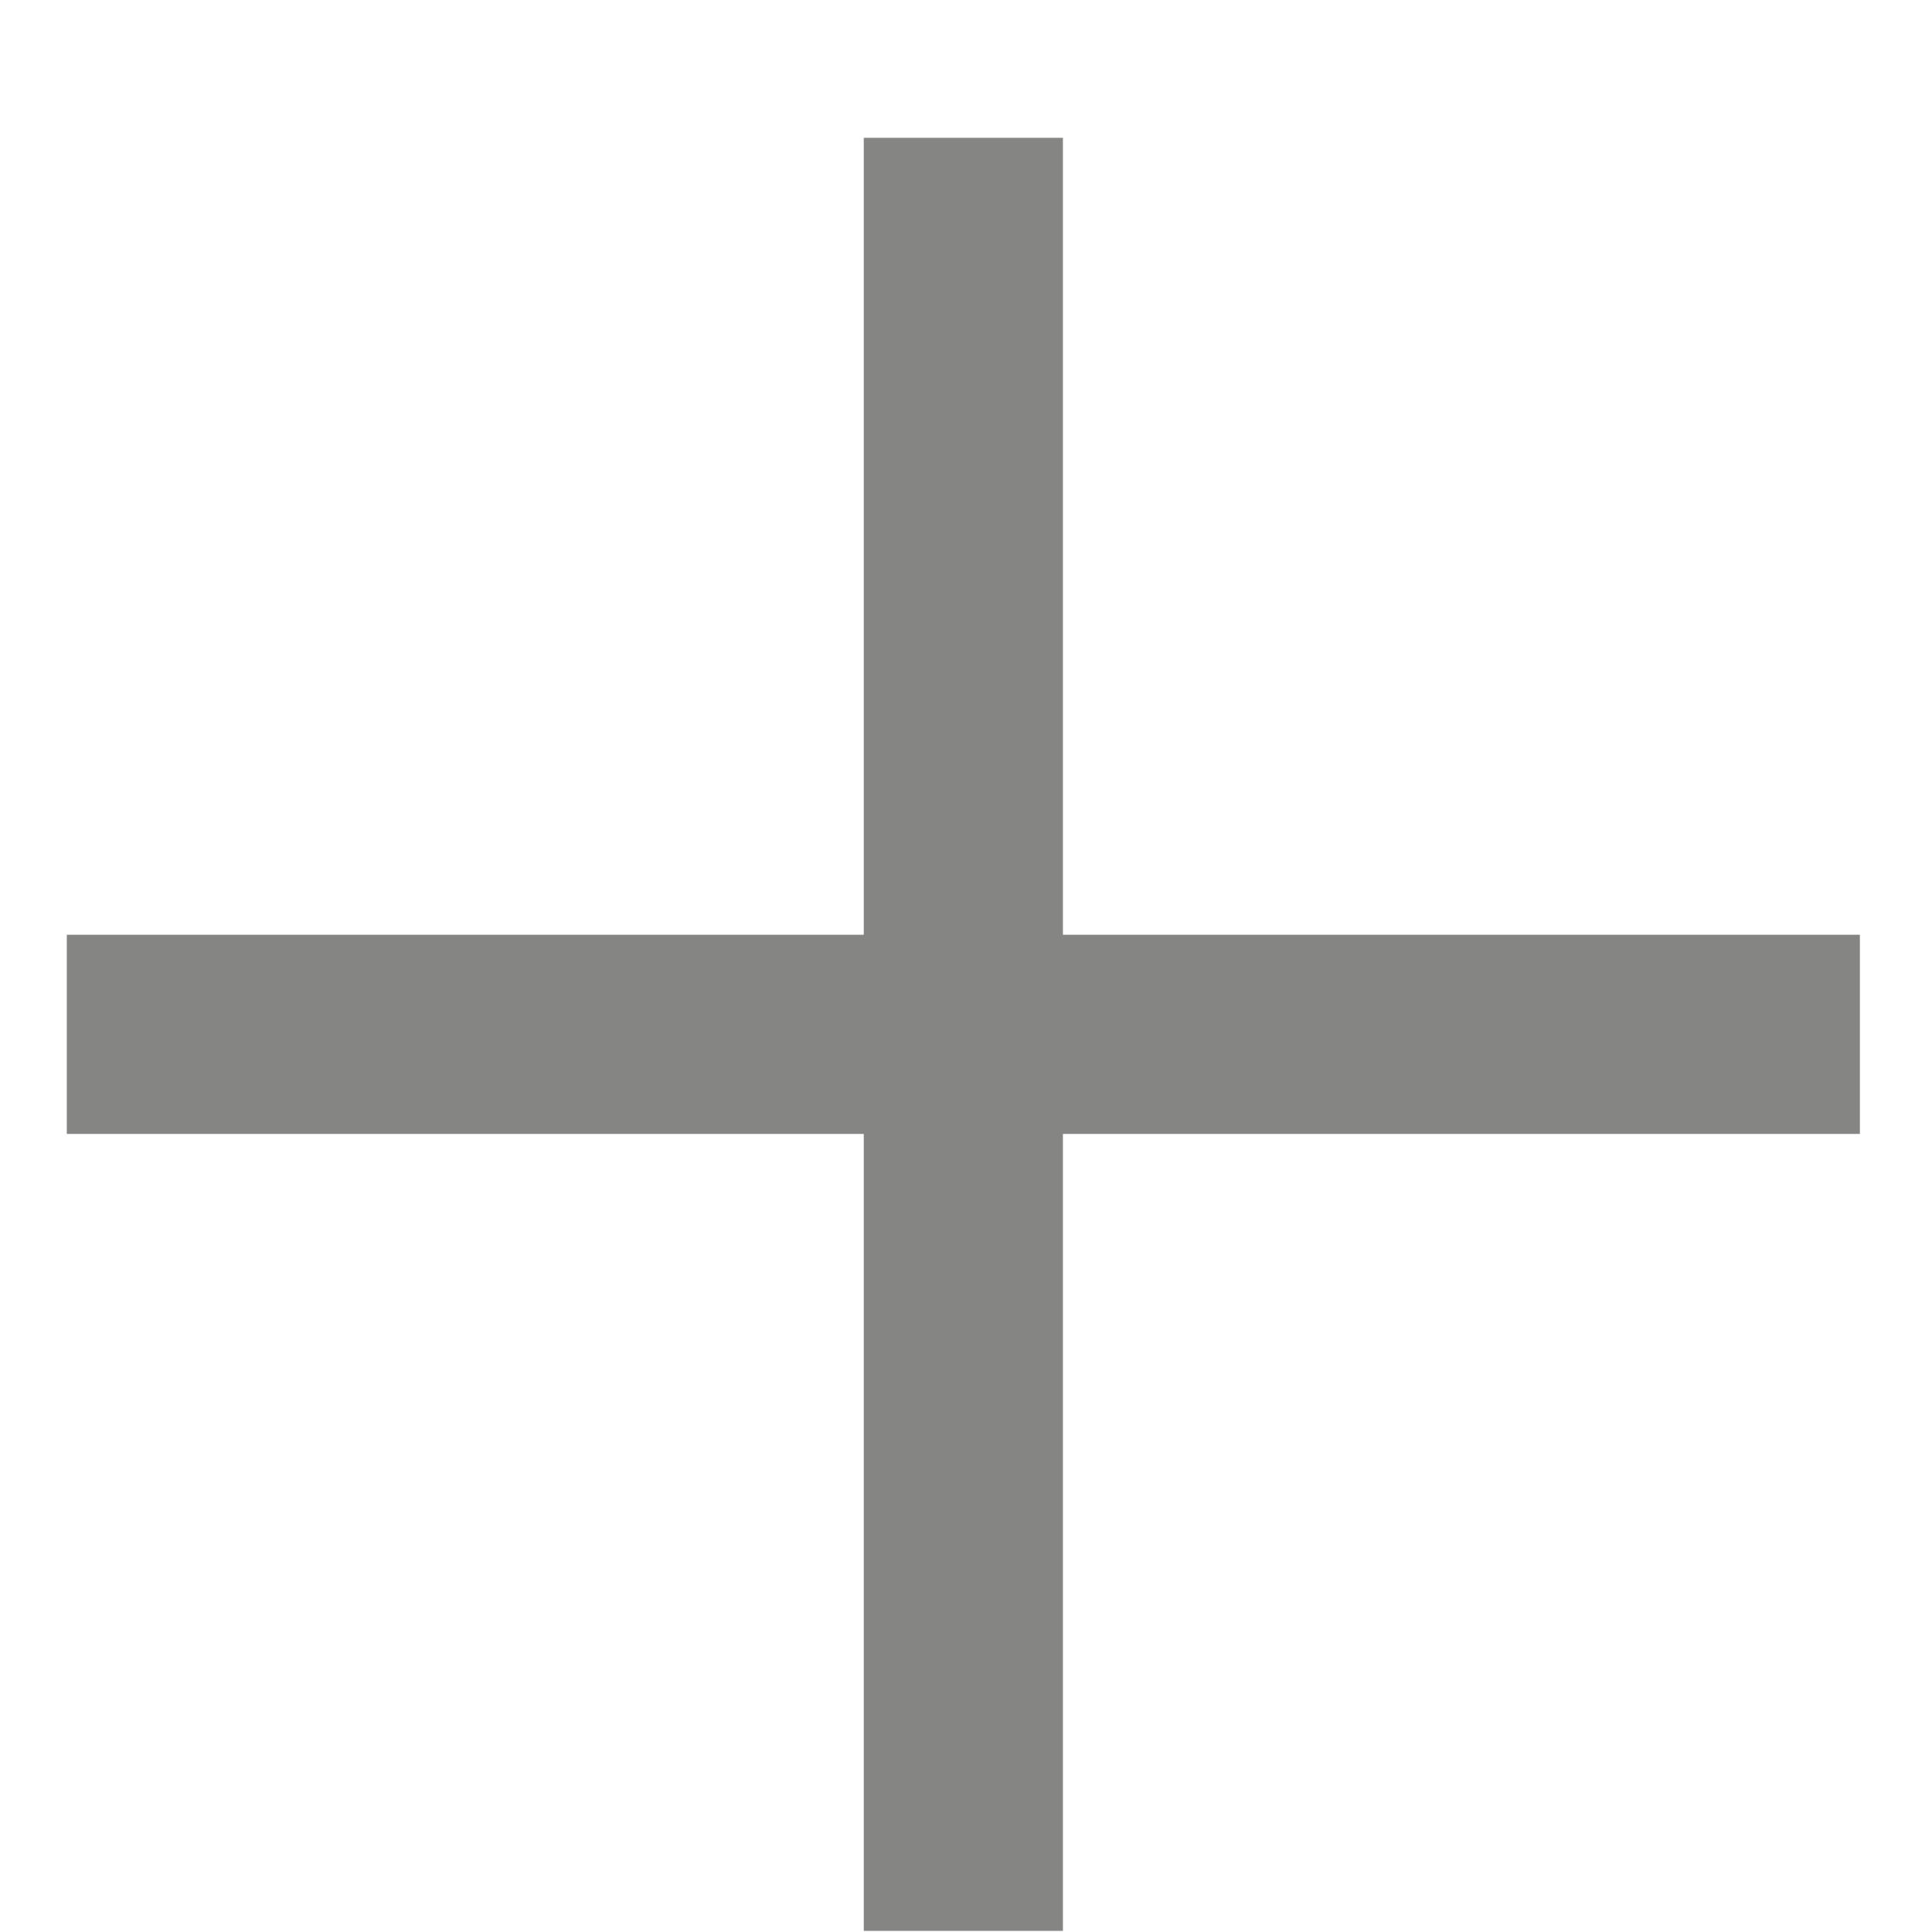
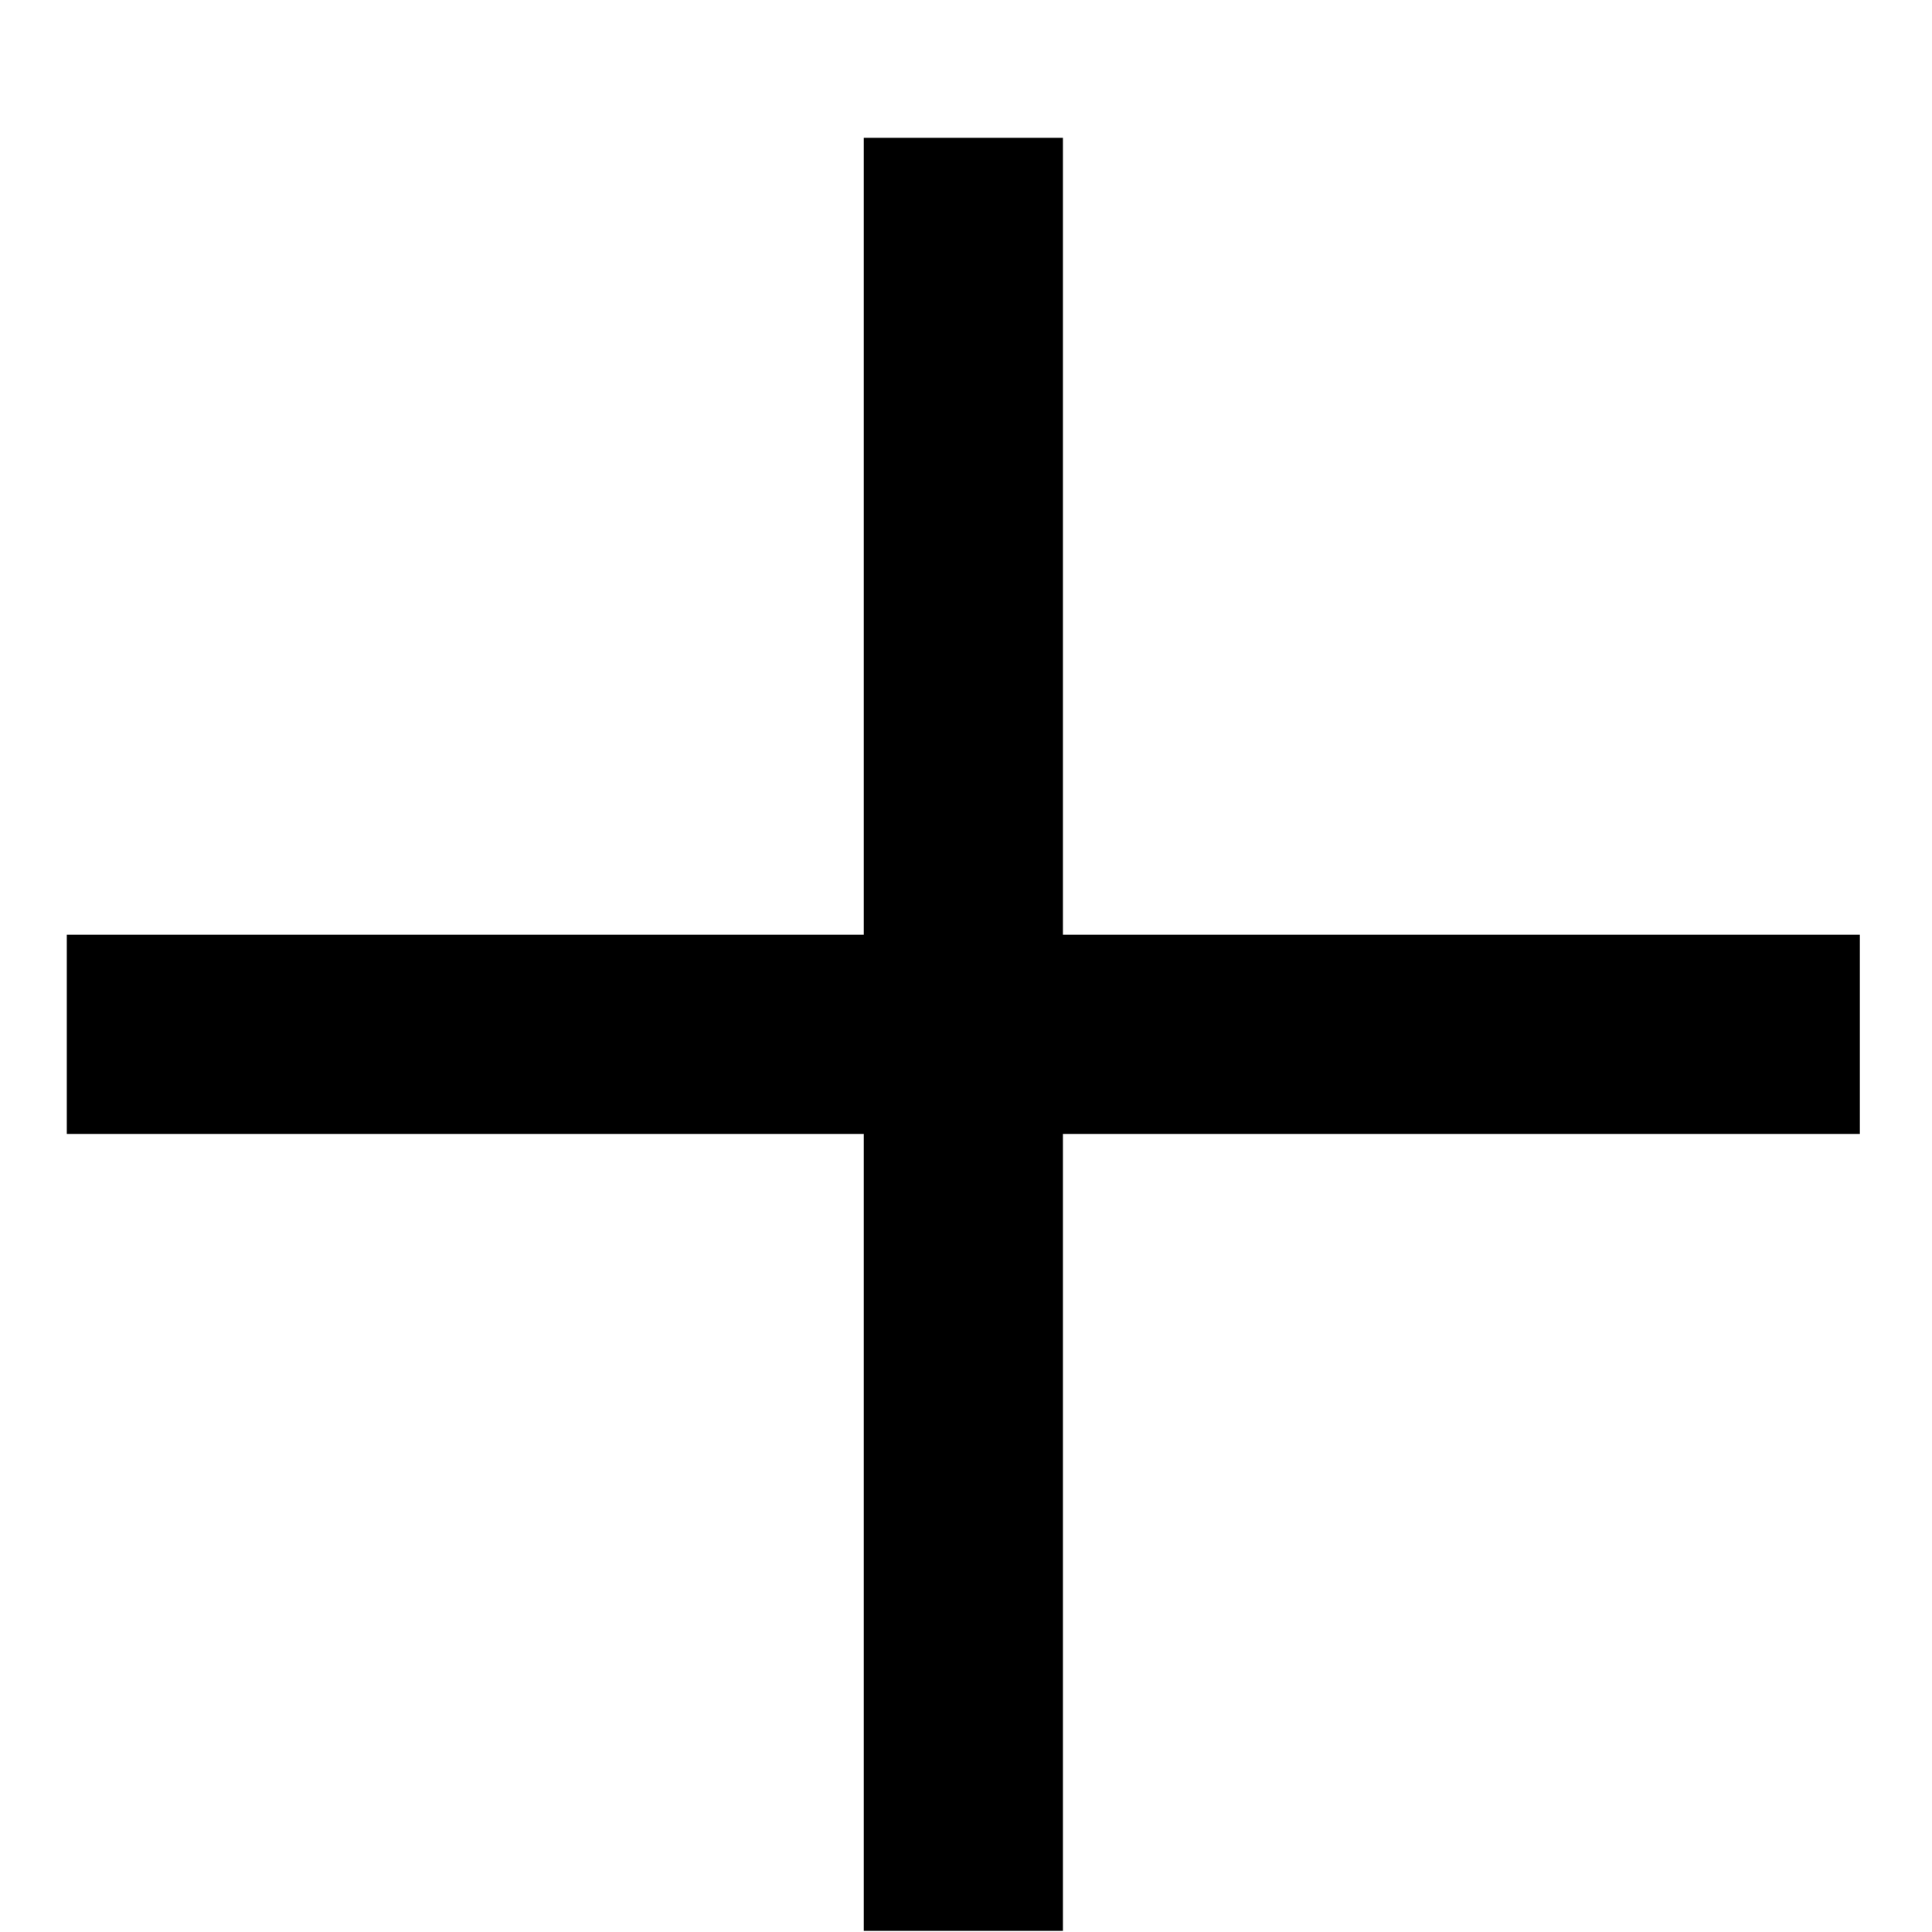
<svg xmlns="http://www.w3.org/2000/svg" width="12" height="12" viewBox="0 0 12 12" fill="none">
-   <path d="M0.415 7.043L0.415 5.806H5.365L5.365 0.856H6.602L6.602 5.806H11.552L11.552 7.043L6.602 7.043V11.993H5.365V7.043L0.415 7.043Z" fill="#858583" />
+   <path d="M0.415 7.043L0.415 5.806H5.365L5.365 0.856H6.602L6.602 5.806H11.552L11.552 7.043L6.602 7.043V11.993H5.365V7.043L0.415 7.043Z" fill="currentColor" />
</svg>
